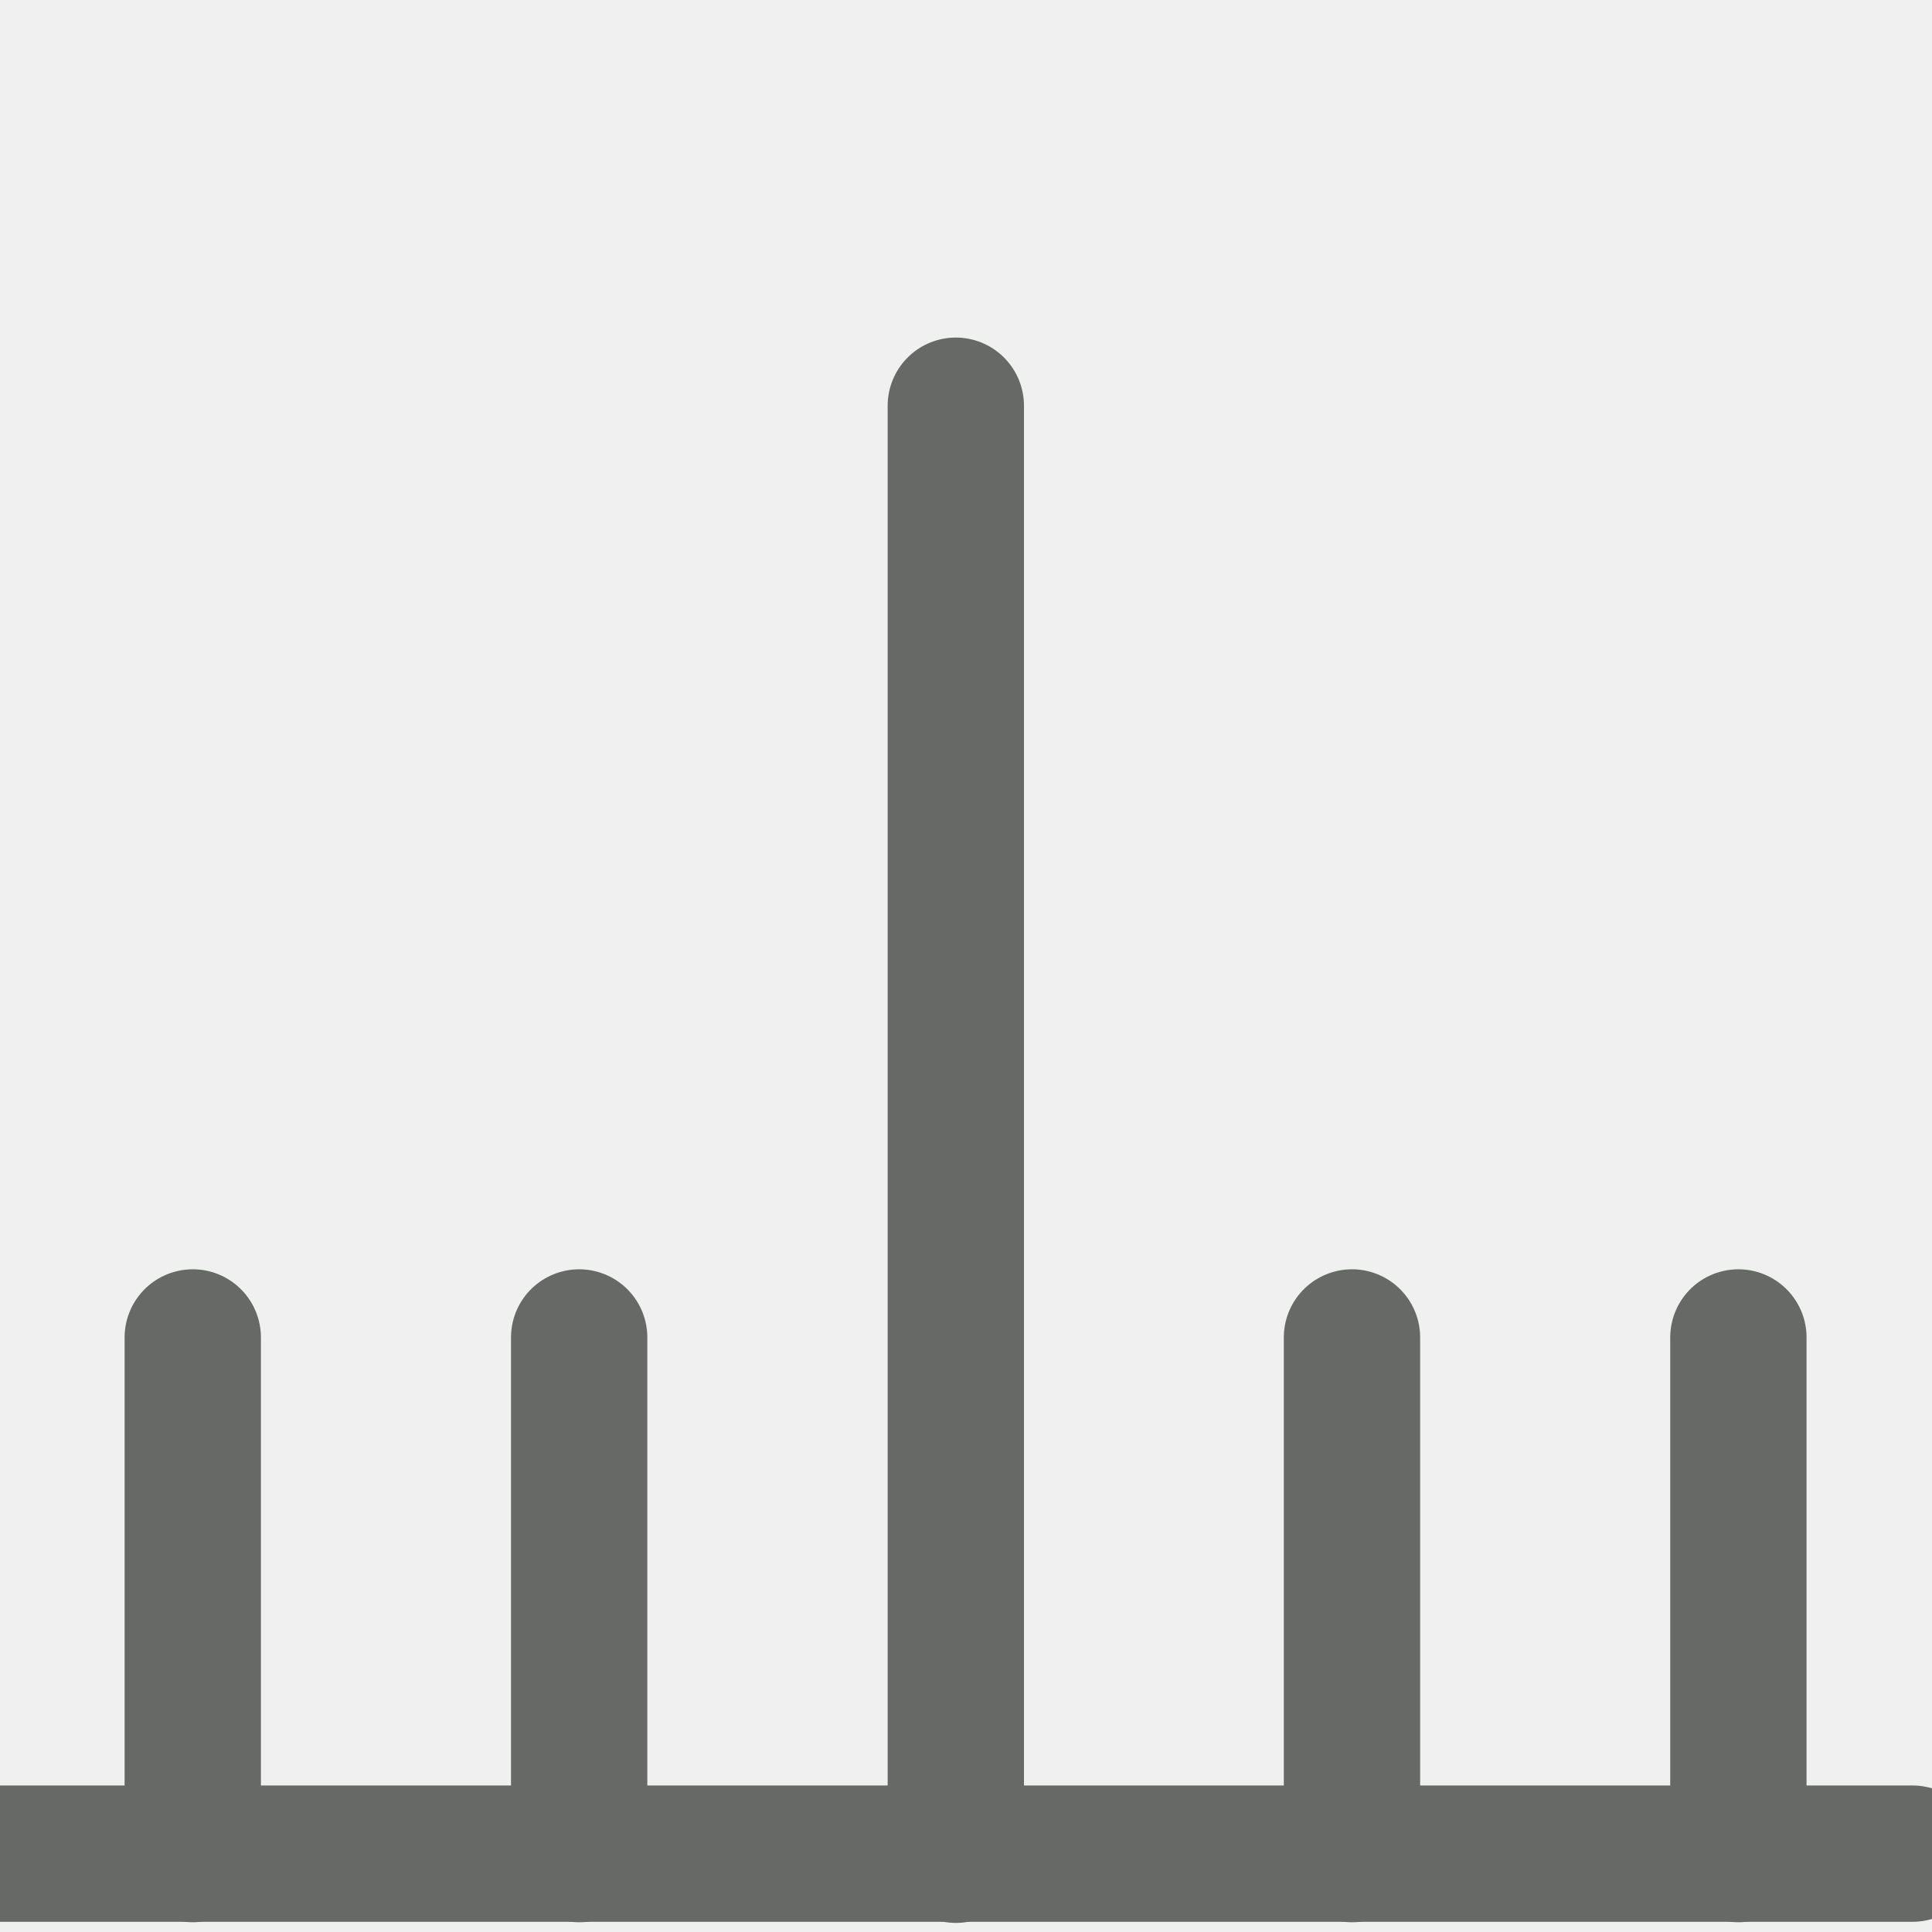
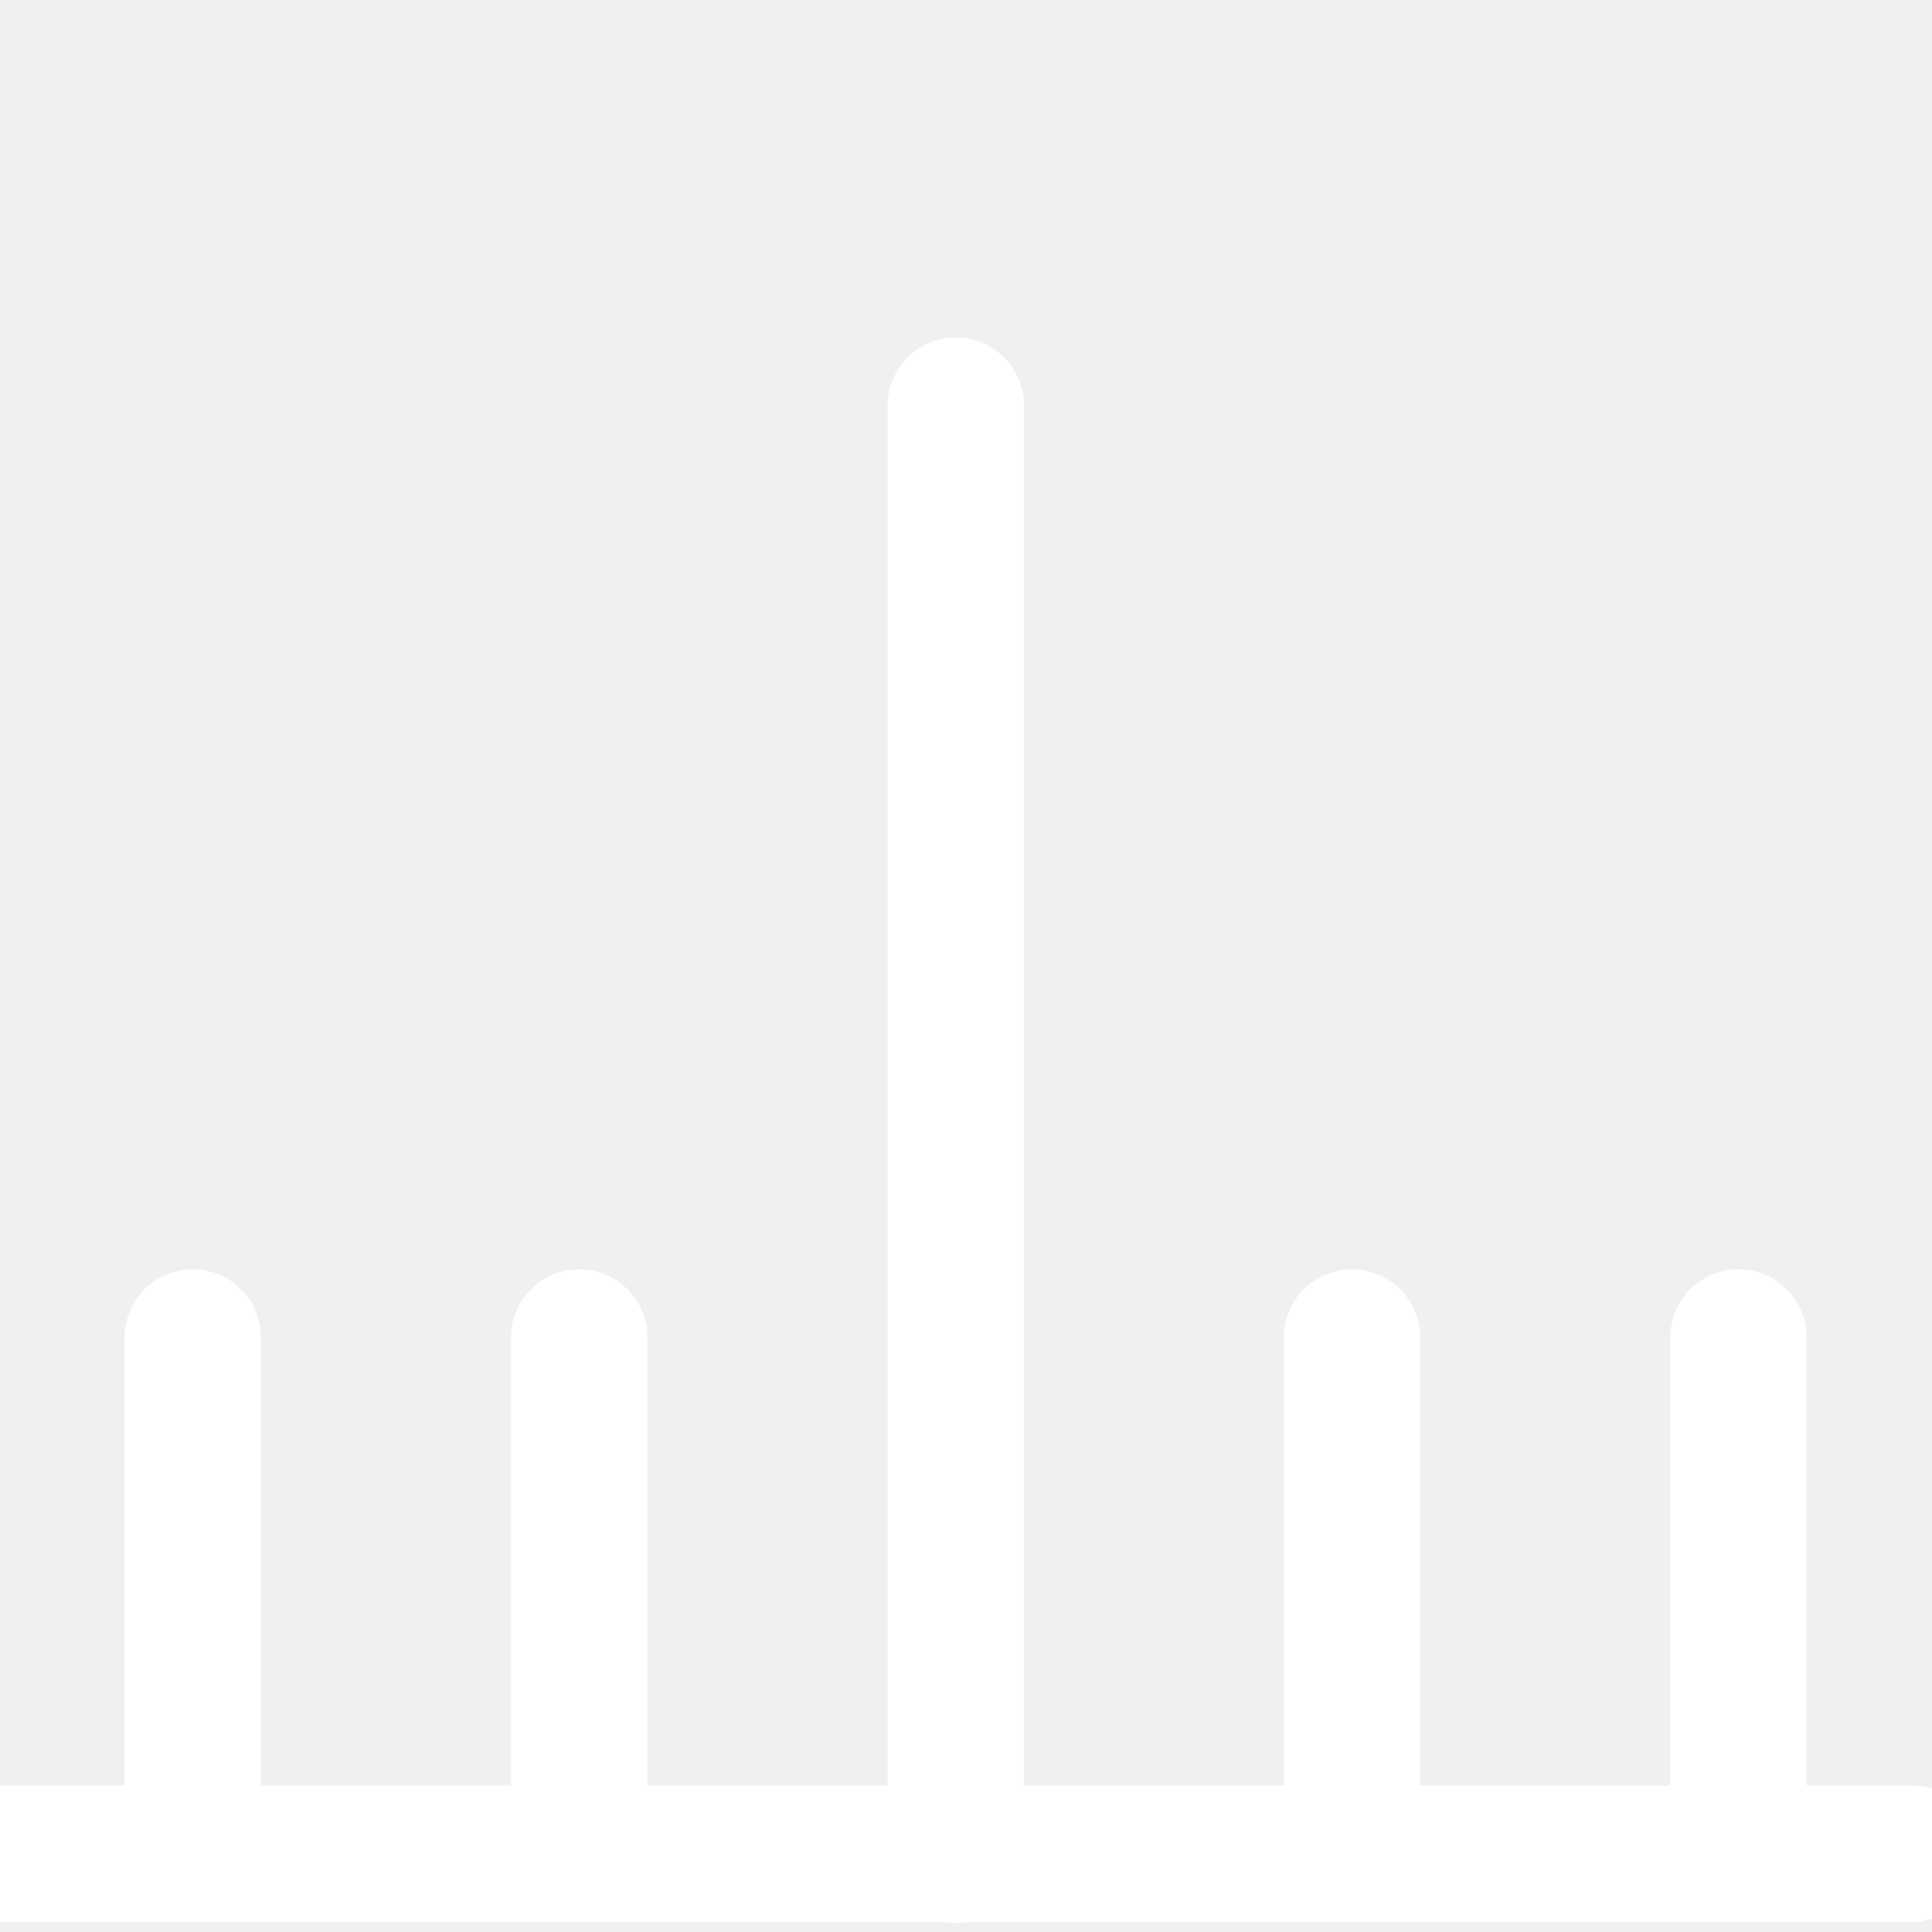
<svg xmlns="http://www.w3.org/2000/svg" width="0.197in" height="0.197in" viewBox="0 0 14.173 14.173" xml:space="preserve" color-interpolation-filters="sRGB" class="st3">
  <style type="text/css">
	
		.st1 {fill:none}
- 		.st2 {stroke:#666966;stroke-linecap:round;stroke-linejoin:round;stroke-width:1}
+ 		.st2 {stroke:#ffffff;stroke-linecap:round;stroke-linejoin:round;stroke-width:1}
		.st3 {fill:none;fill-rule:evenodd;font-size:12px;overflow:visible;stroke-linecap:square;stroke-miterlimit:3}
	
	</style>
  <g>
    <g id="group4-1" transform="translate(0,-0.57185)">
      <g id="shape5-2">
        <path d="M0 14.17 L14.03 14.17 L0 14.17 Z" class="st1" />
        <path d="M0 14.17 L14.03 14.17" class="st2" />
      </g>
    </g>
    <g id="group6-5" transform="translate(-7.15823,13.6063) rotate(-90)">
      <g id="shape7-6">
        <path d="M0 14.17 L10.63 14.17 L0 14.17 Z" class="st1" />
        <path d="M0 14.17 L10.63 14.17" class="st2" />
      </g>
    </g>
    <g id="shape8-9" transform="translate(-9.92126,13.6014) rotate(-90)">
      <path d="M0 14.17 L3.79 14.17" class="st2" />
    </g>
    <g id="shape10-12" transform="translate(-4.25197,13.6014) rotate(-90)">
      <path d="M0 14.17 L3.79 14.17" class="st2" />
    </g>
    <g id="shape11-15" transform="translate(-12.7559,13.6014) rotate(-90)">
      <path d="M0 14.17 L3.79 14.17" class="st2" />
    </g>
    <g id="shape12-18" transform="translate(-1.41732,13.6014) rotate(-90)">
      <path d="M0 14.17 L3.79 14.17" class="st2" />
    </g>
  </g>
</svg>
